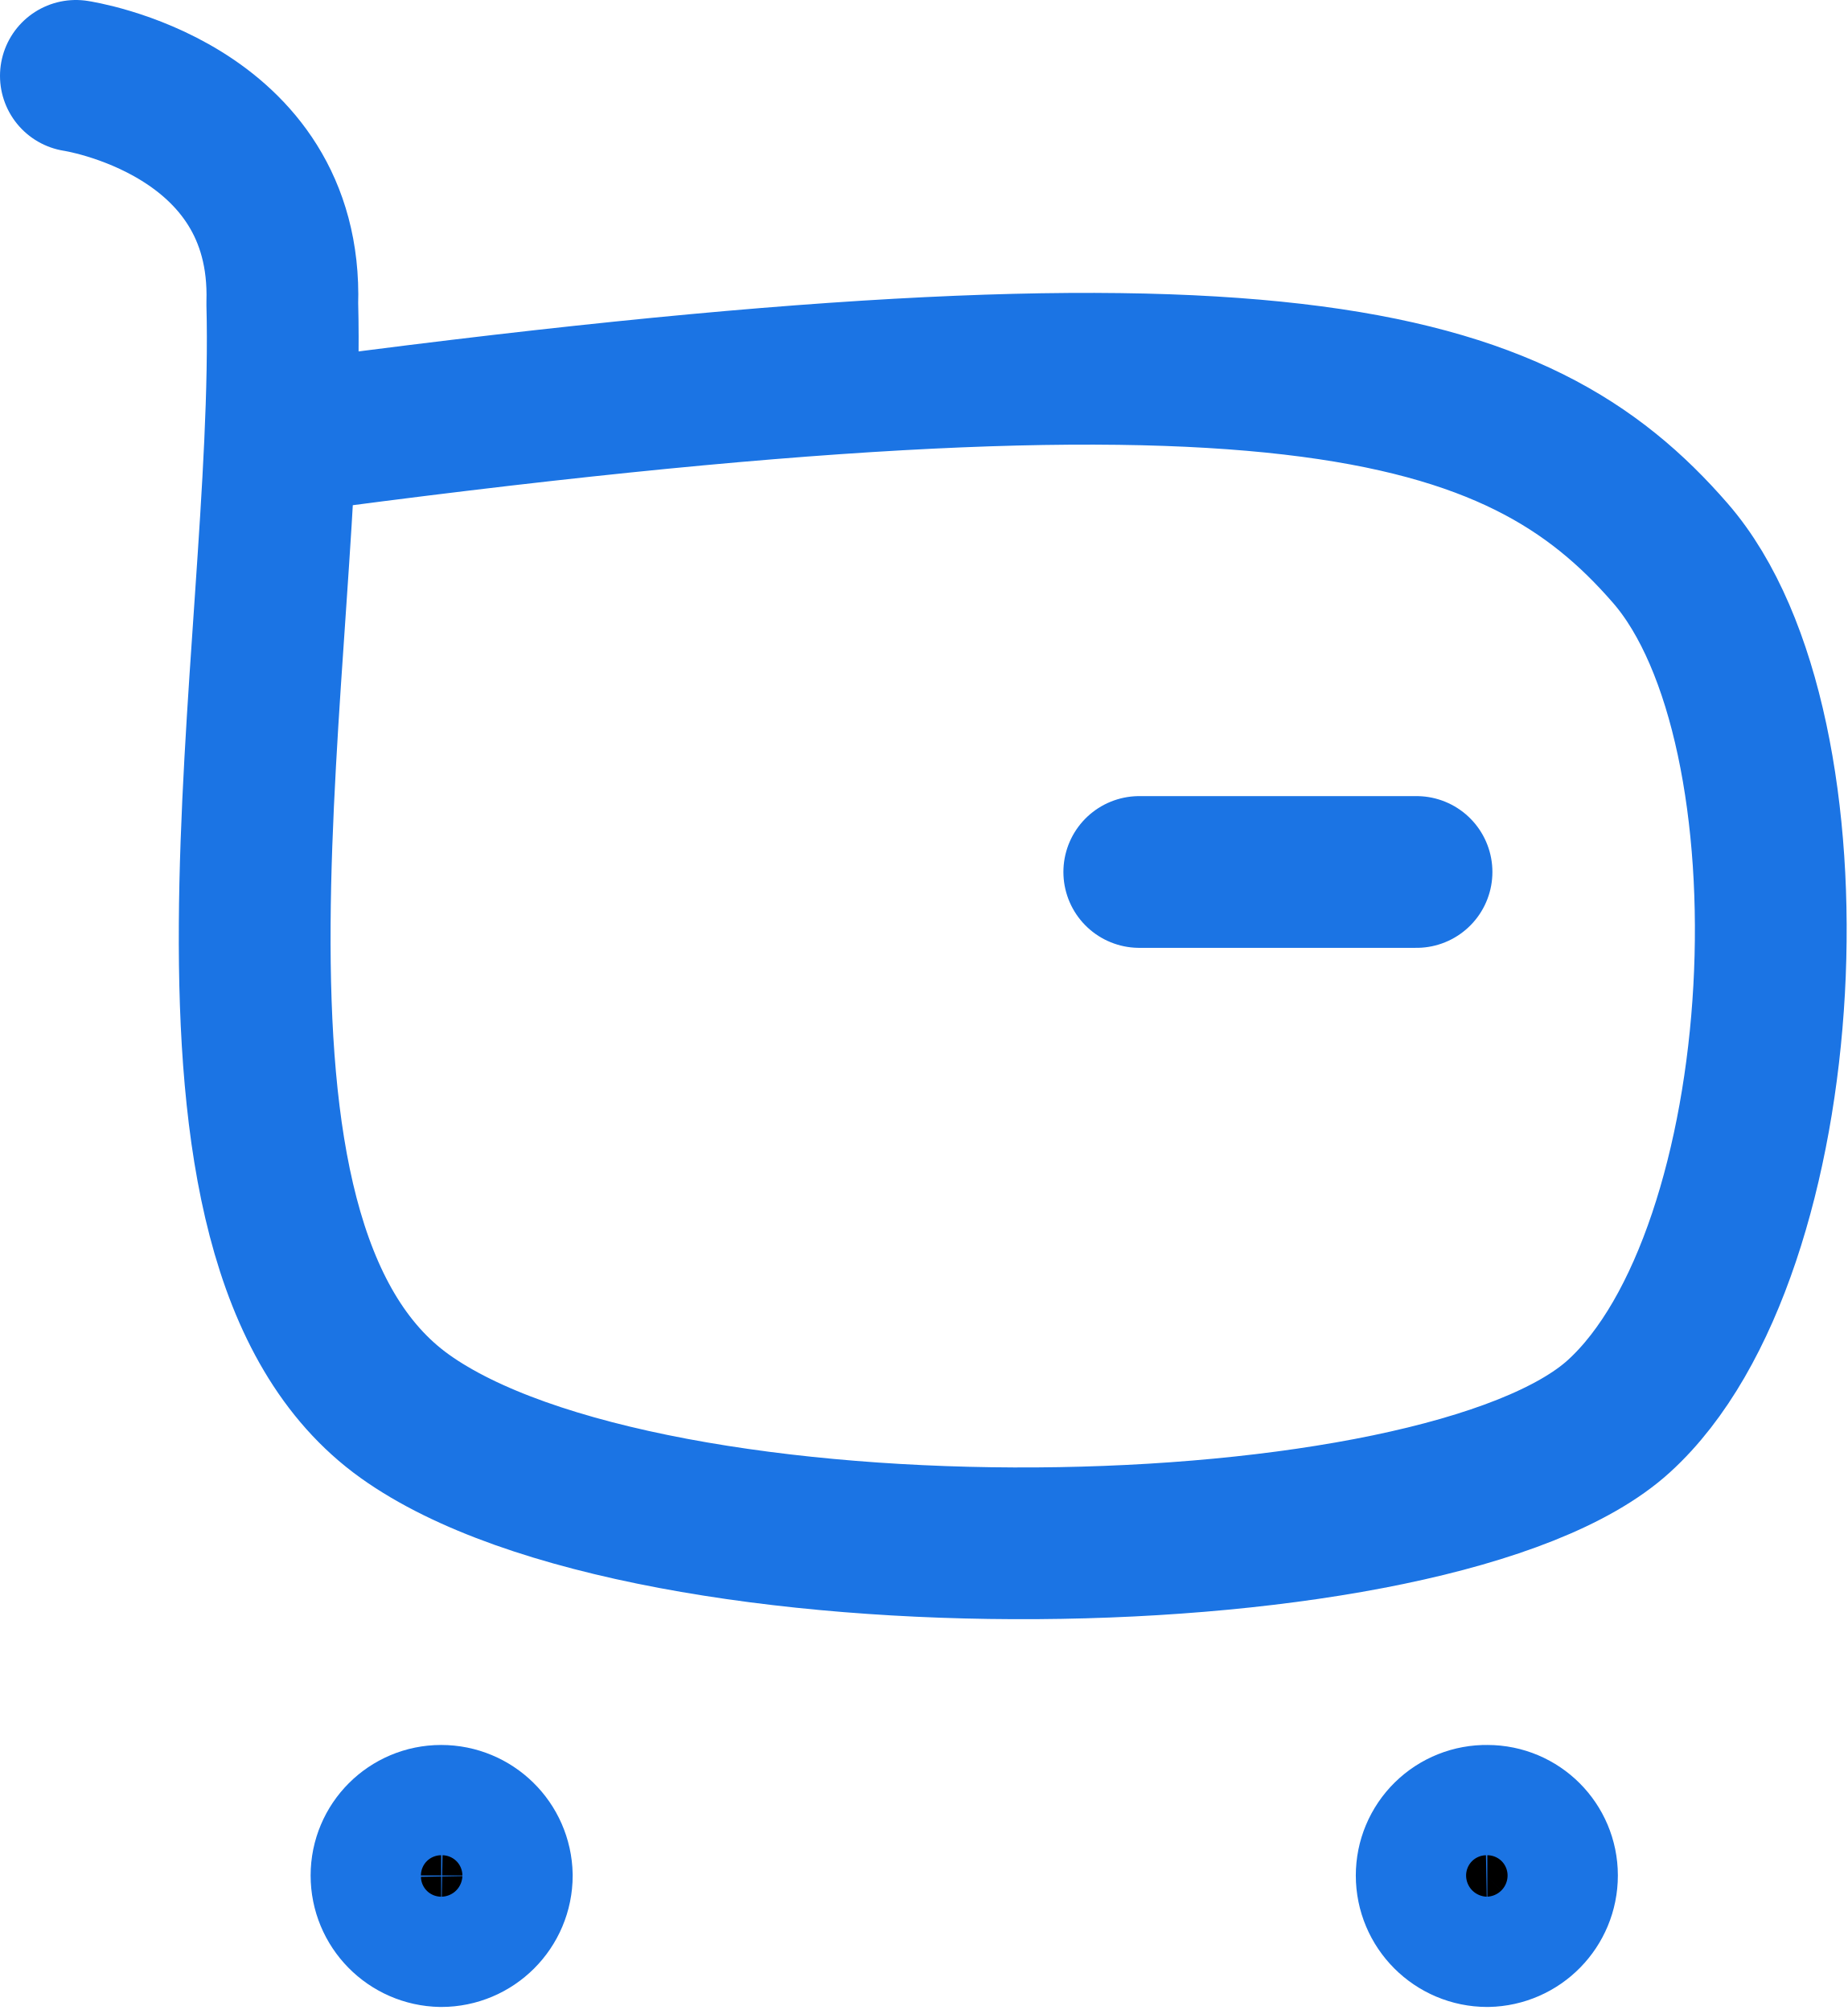
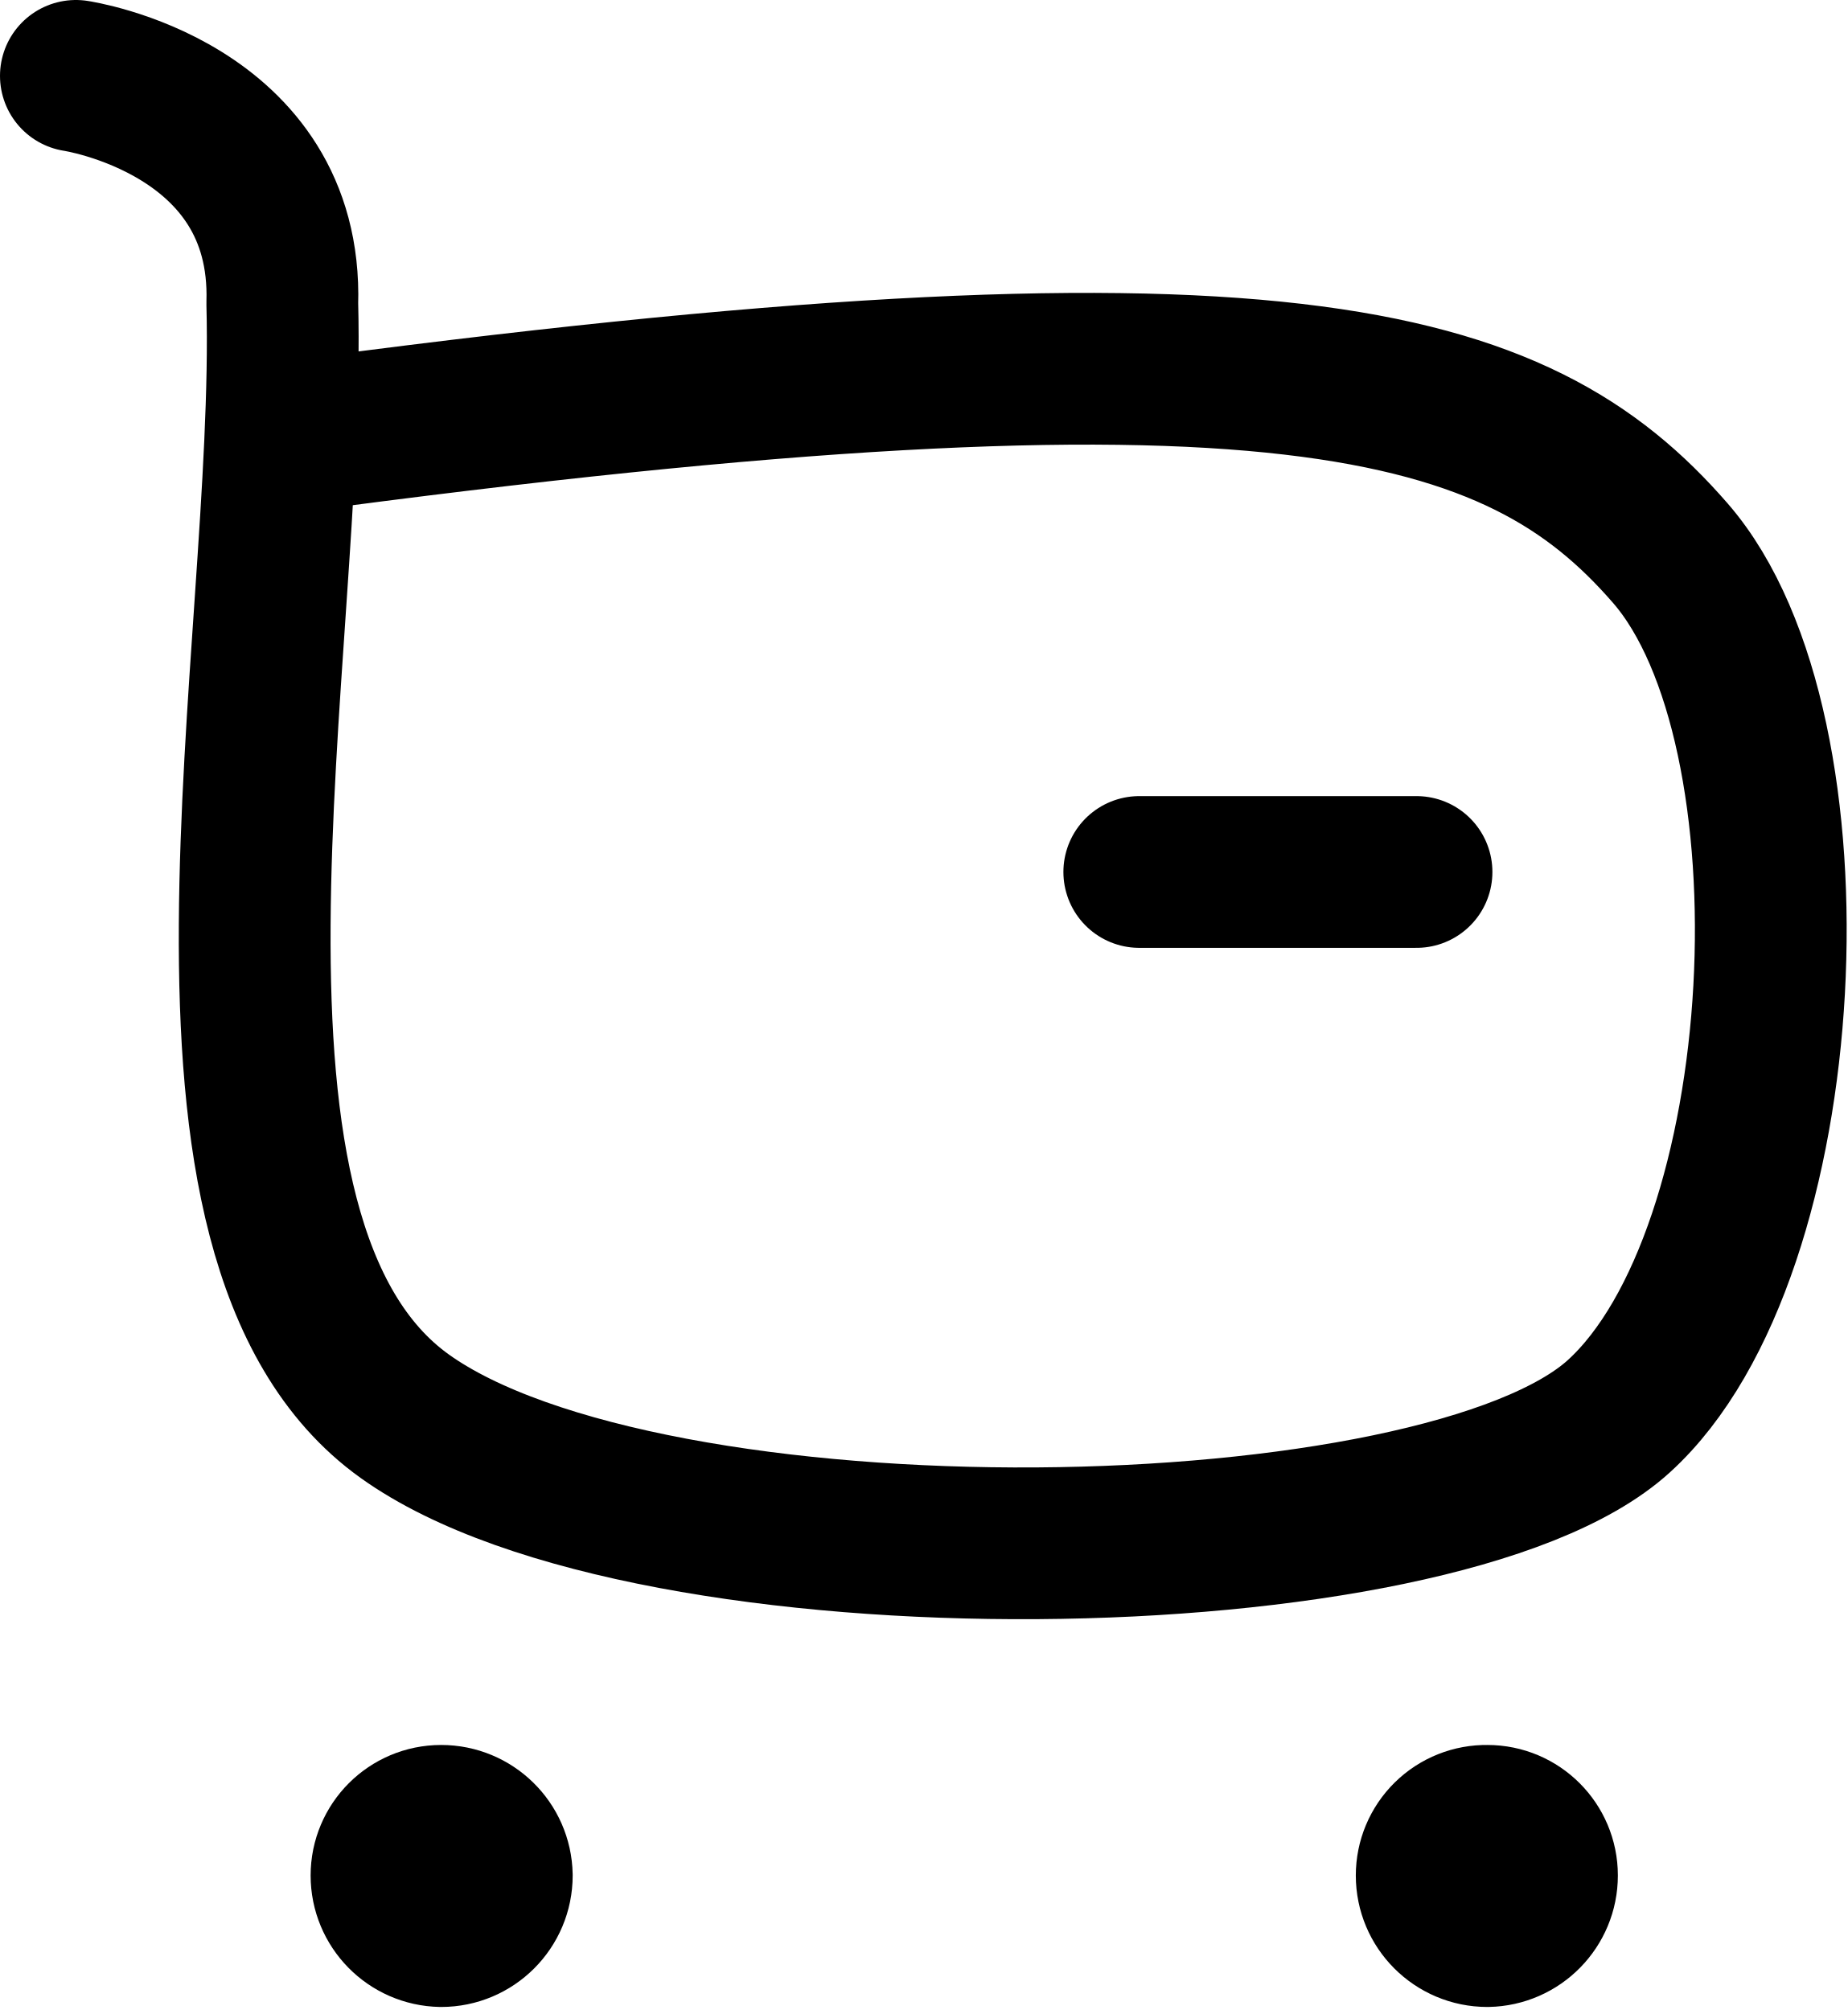
<svg xmlns="http://www.w3.org/2000/svg" width="25px" viewBox="0 0 18.26 19.87">
  <defs>
    <style>
			.cls-1 {
				fill: none;
			}
			.cls-1,
			.cls-2 {
- 				stroke: #1b74e4;
+ 				stroke: #000;
				stroke-linecap: round;
				stroke-linejoin: round;
				stroke-width: 1.5px;
				
			}
		</style>
  </defs>
  <g id="Calque_2" data-name="Calque 2">
    <g id="Layer_1" data-name="Layer 1">
      <g id="Iconly_Curved_Buy" data-name="Iconly Curved Buy">
        <g id="Buy-9">
          <path id="Stroke_1-213" data-name="Stroke 1-213" class="cls-1" d="M2.79,4.33C12.64,3,15,3.73,16.51,5.47S17.77,12.39,16,14,6.43,15.74,4,14,2.88,6.44,2.79,3C2.85,1.06.75.75.75.75" />
          <path id="Stroke_3-177" data-name="Stroke 3-177" class="cls-1" d="M11.26,8.62H14" />
          <path id="Stroke_5-92" data-name="Stroke 5-92" class="cls-2" d="M4.36,18a.55.55,0,0,1,.55.54.55.55,0,0,1-.55.55.55.55,0,0,1-.54-.55h0A.54.54,0,0,1,4.36,18Z" />
          <path id="Stroke_7-42" data-name="Stroke 7-42" class="cls-2" d="M14.7,18a.54.54,0,0,1,.54.54.55.55,0,0,1-.54.55.55.55,0,0,1-.55-.55h0A.54.54,0,0,1,14.7,18Z" />
        </g>
      </g>
    </g>
  </g>
</svg>
